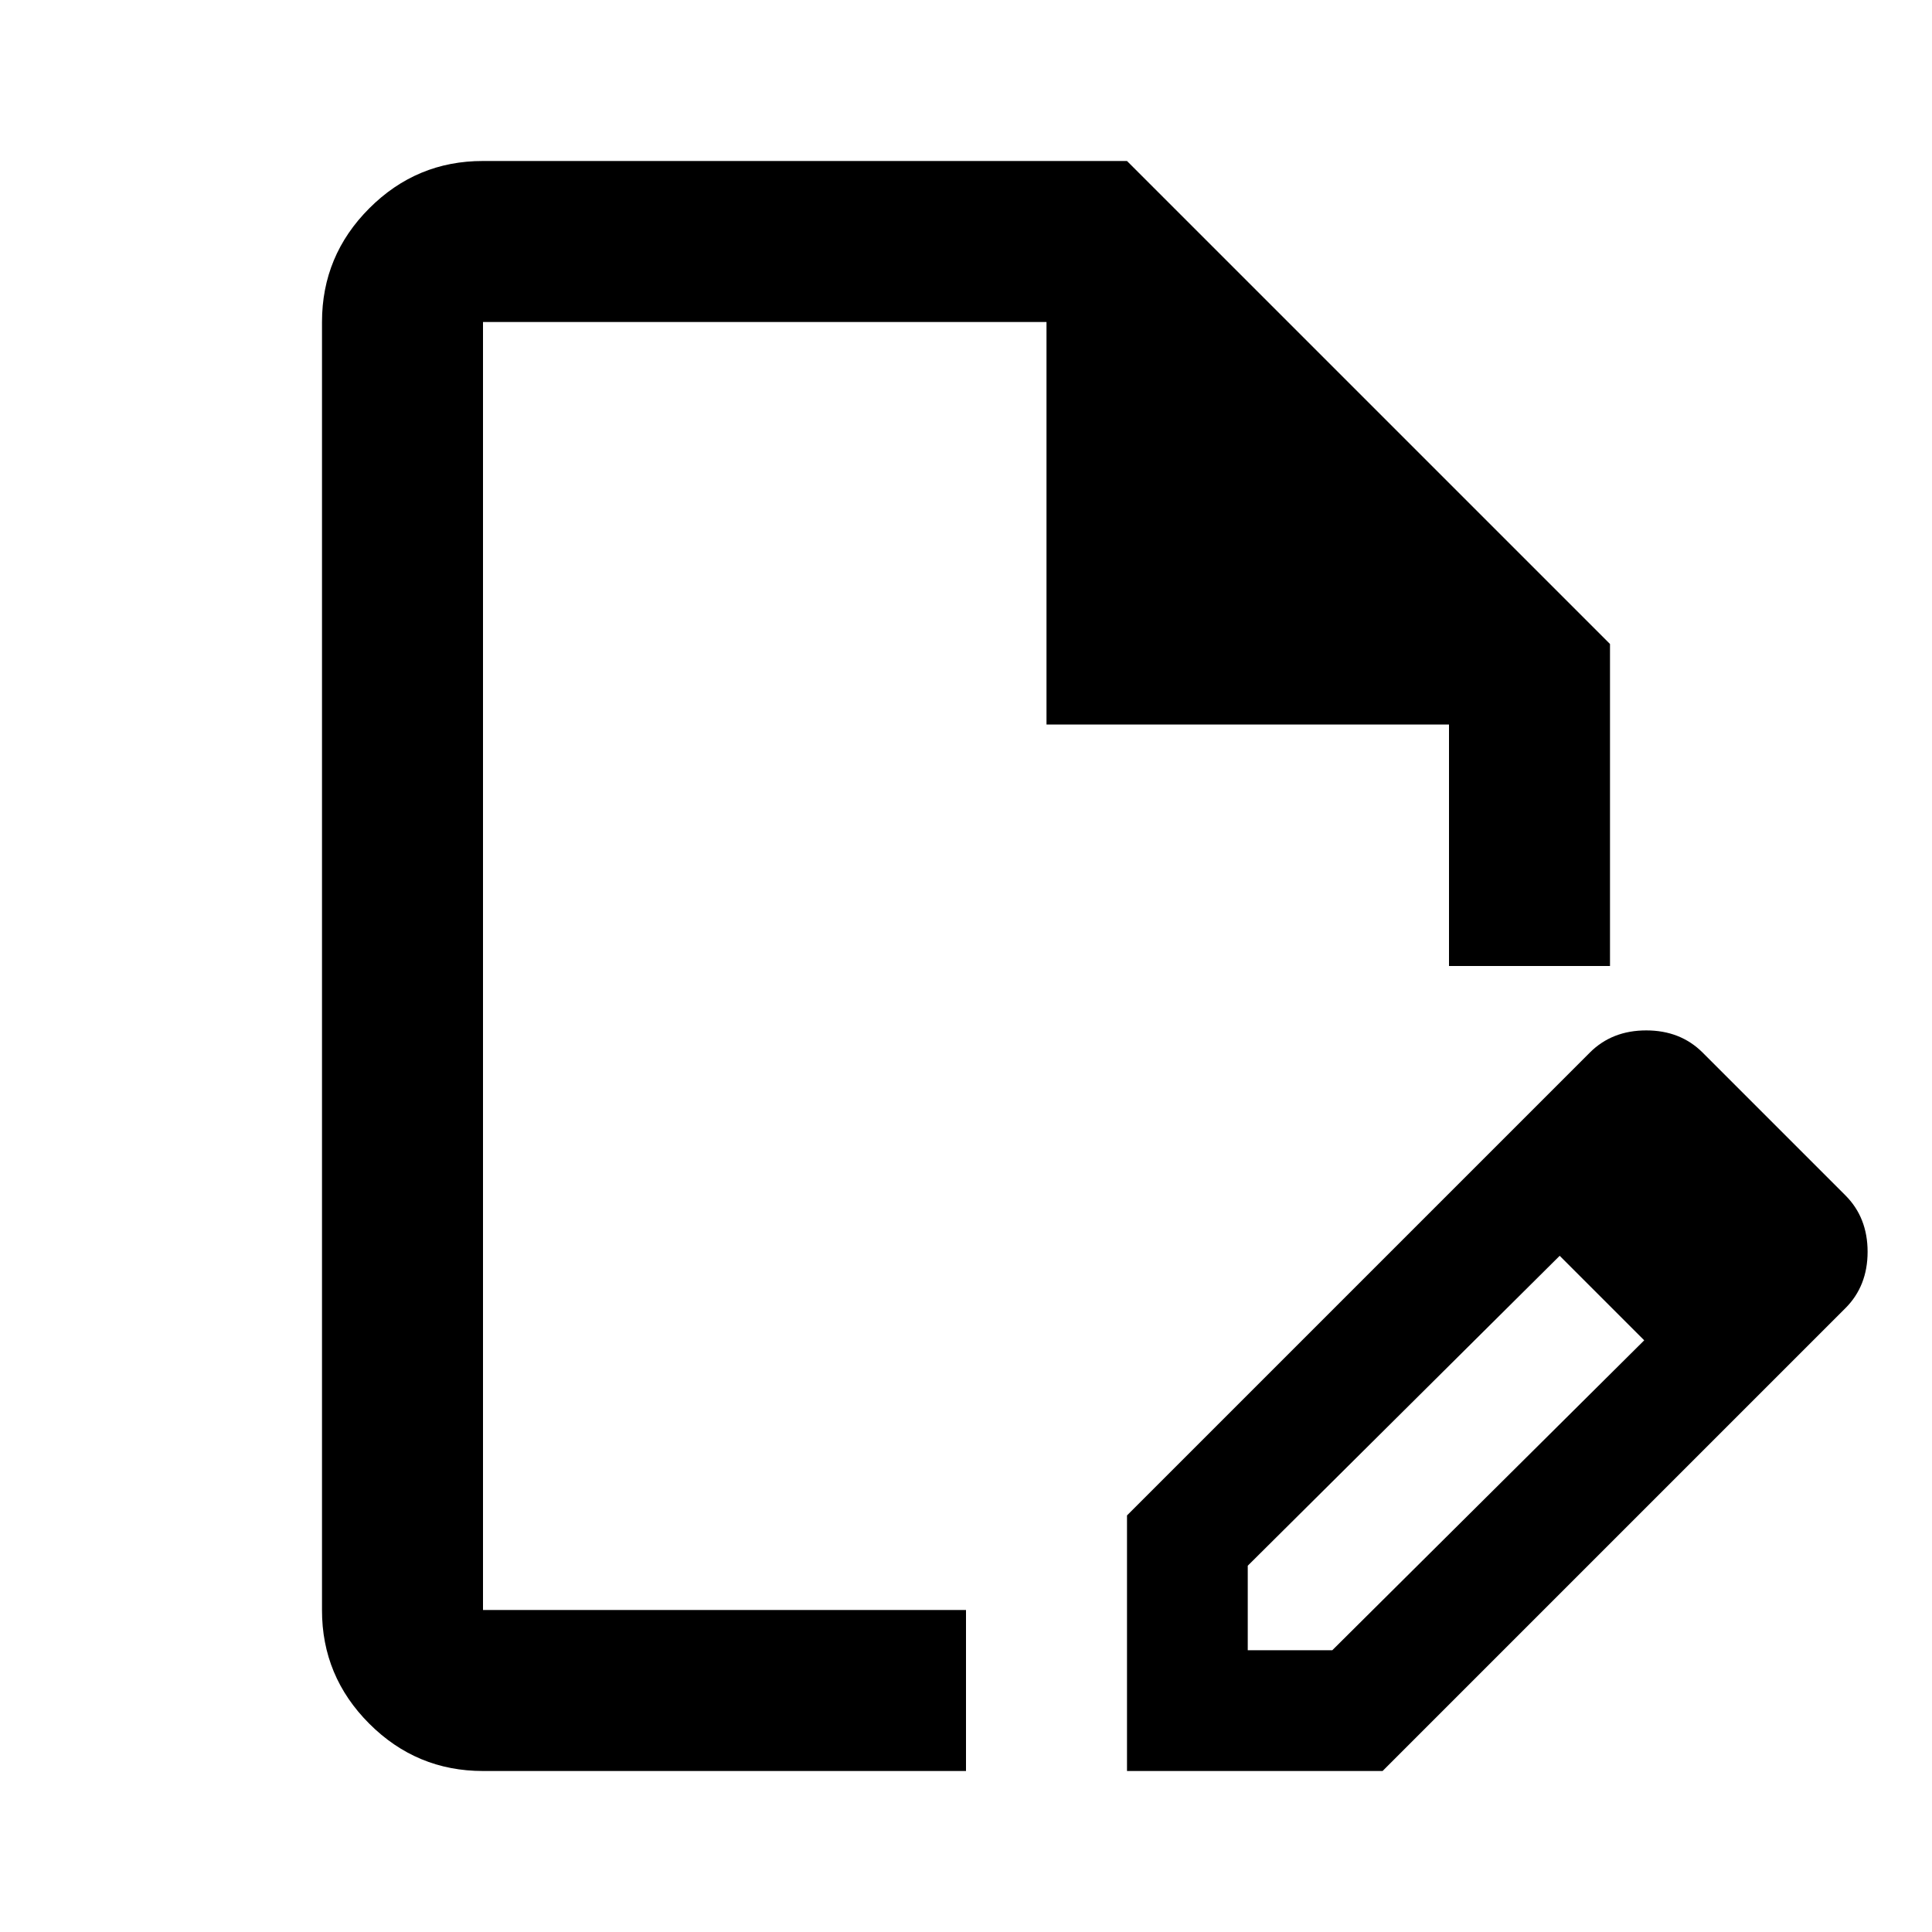
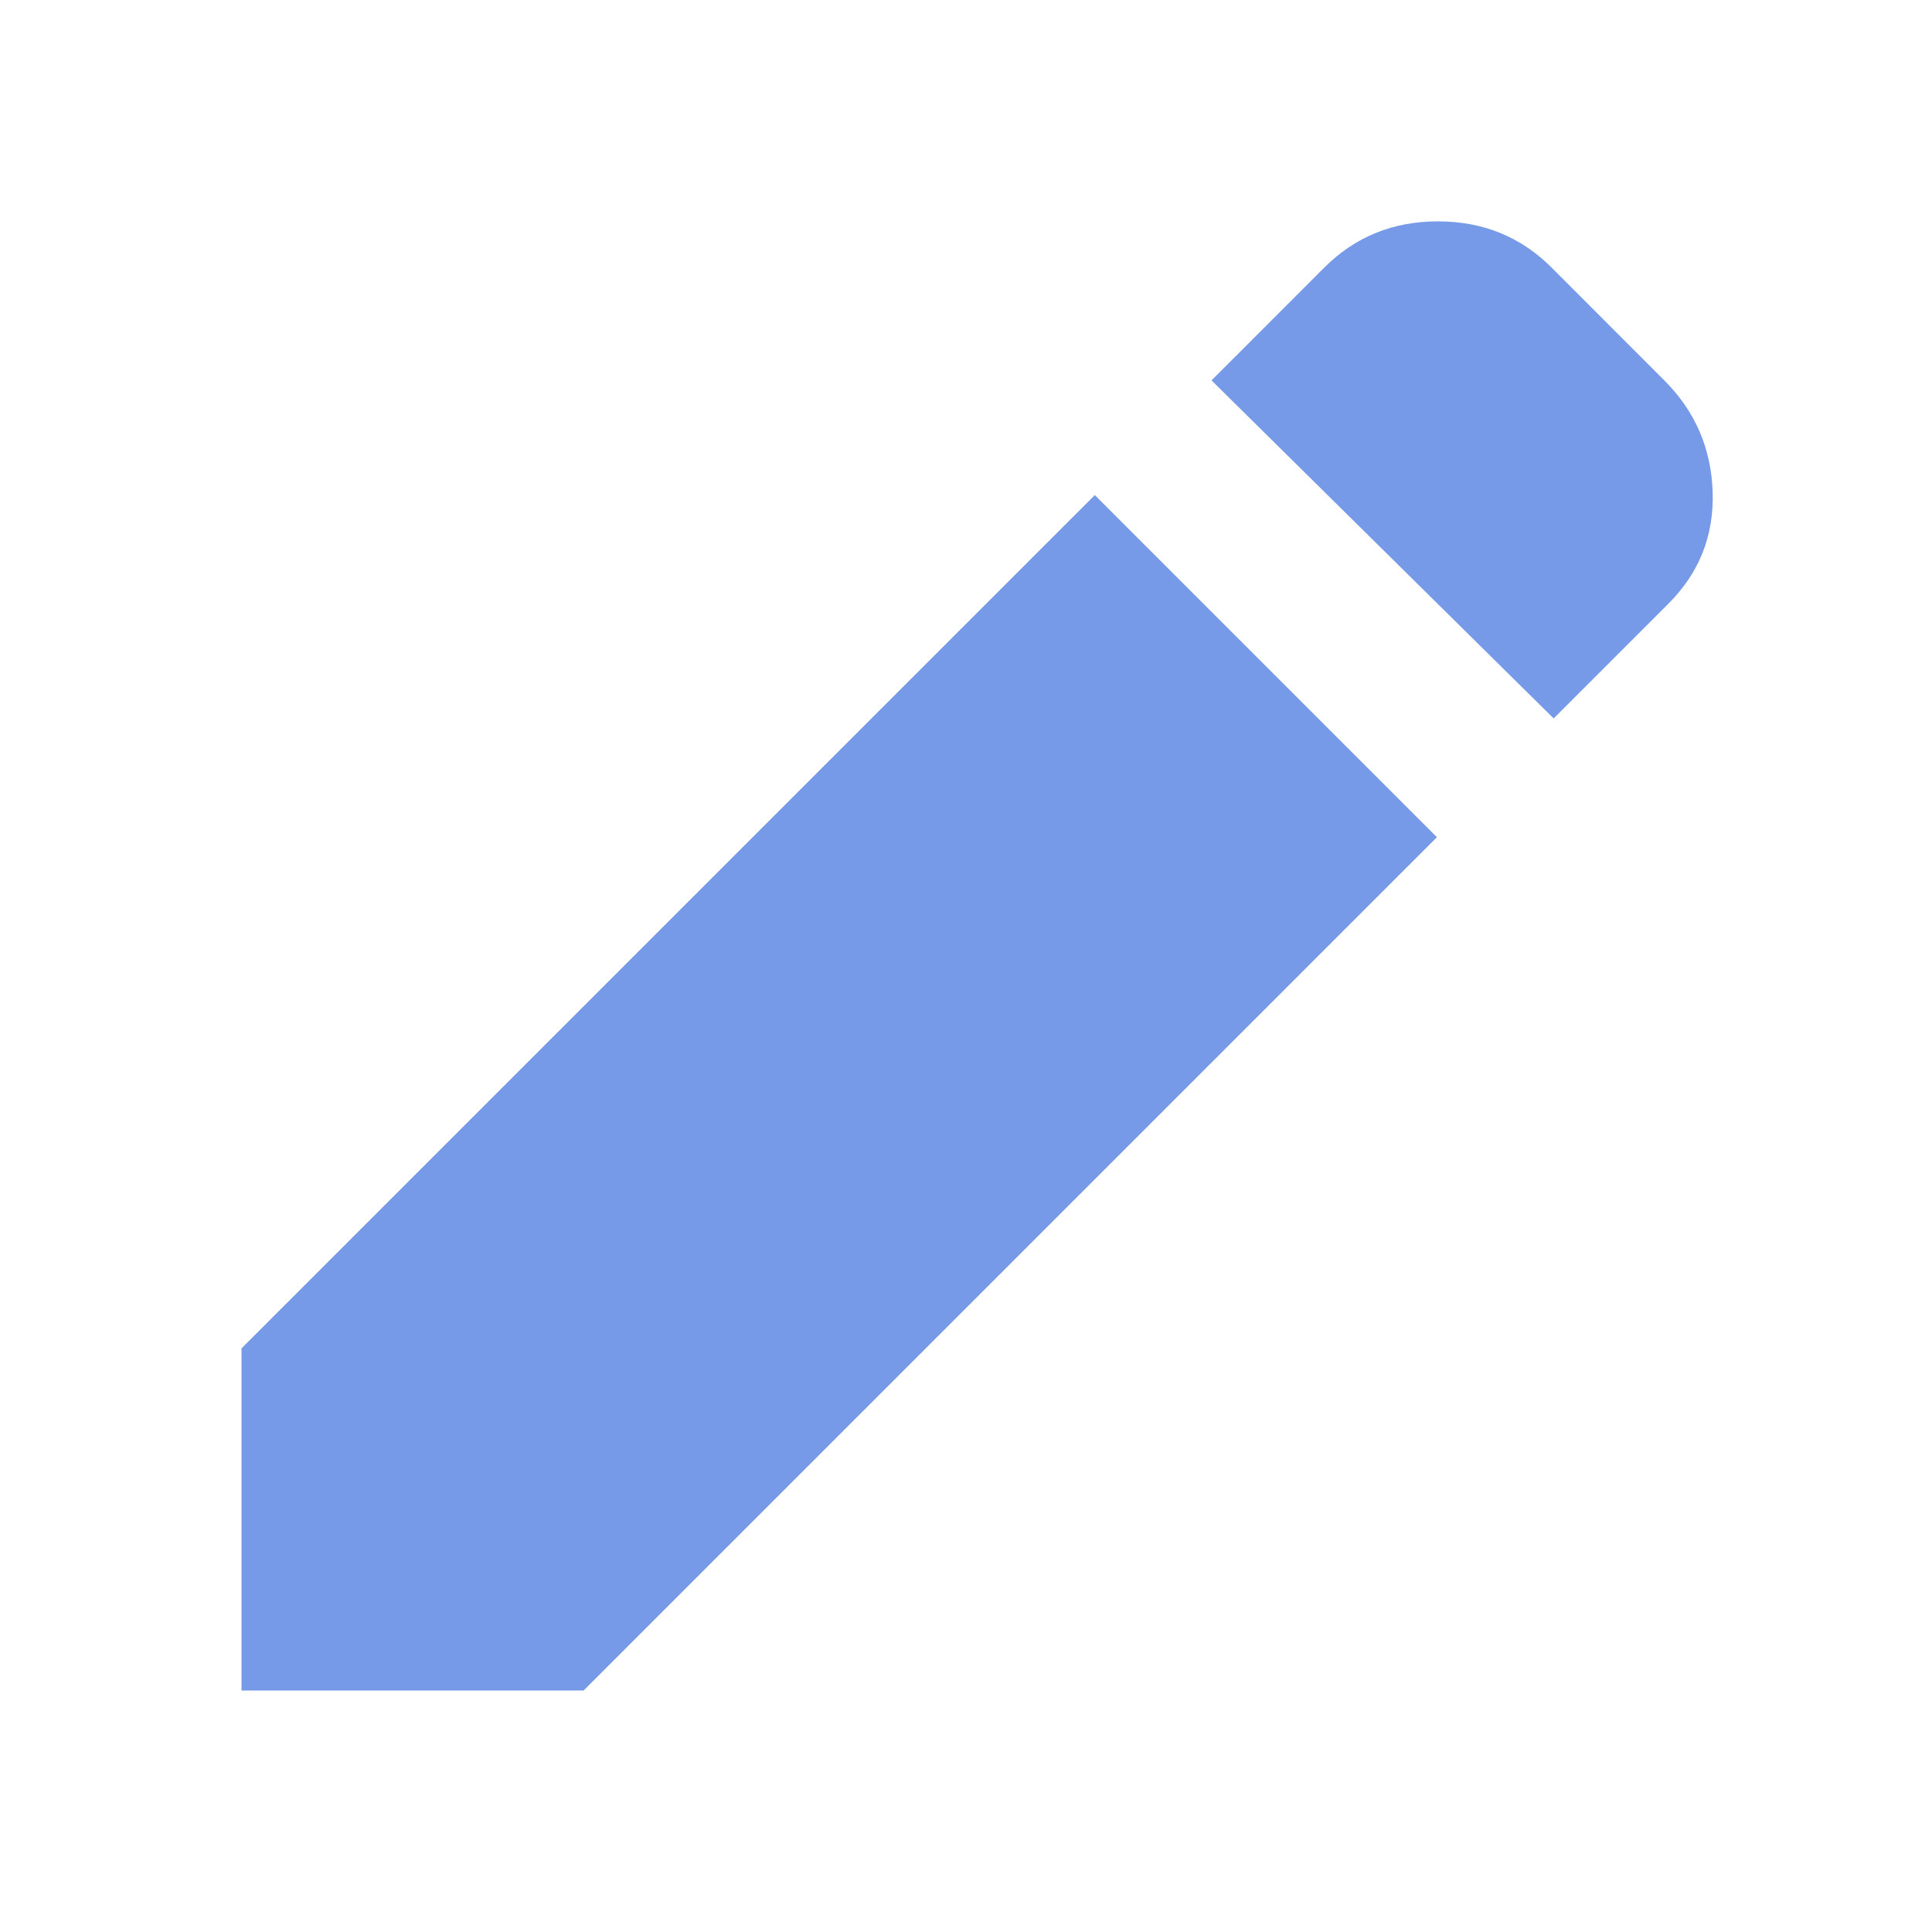
- <svg xmlns="http://www.w3.org/2000/svg" width="24" height="24" viewBox="0 0 24 24" fill="none">
-   <path d="M6 22C5.45 22 4.979 21.804 4.587 21.412C4.195 21.02 3.999 20.549 4 20V4C4 3.45 4.196 2.979 4.588 2.587C4.98 2.195 5.451 1.999 6 2H14L20 8V12H18V9H13V4H6V20H12V22H6ZM18.3 14.525L19.375 15.6L15.5 19.45V20.5H16.55L20.425 16.65L21.475 17.7L17.175 22H14V18.825L18.3 14.525ZM21.475 17.7L18.3 14.525L19.75 13.075C19.933 12.892 20.167 12.8 20.45 12.8C20.733 12.8 20.967 12.892 21.15 13.075L22.925 14.85C23.108 15.033 23.2 15.267 23.2 15.55C23.2 15.833 23.108 16.067 22.925 16.25L21.475 17.7Z" fill="black" />
+ <svg xmlns="http://www.w3.org/2000/svg" width="36" height="36" viewBox="0 0 36 36" fill="none">
+   <path d="M28.95 13.387L22.575 7.088L24.675 4.987C25.25 4.412 25.956 4.125 26.794 4.125C27.633 4.125 28.338 4.412 28.913 4.987L31.012 7.088C31.587 7.662 31.887 8.357 31.913 9.169C31.938 9.982 31.663 10.676 31.087 11.25L28.95 13.387ZM26.775 15.6L10.875 31.5H4.5V25.125L20.4 9.225L26.775 15.6Z" fill="#769AE7" />
</svg>
